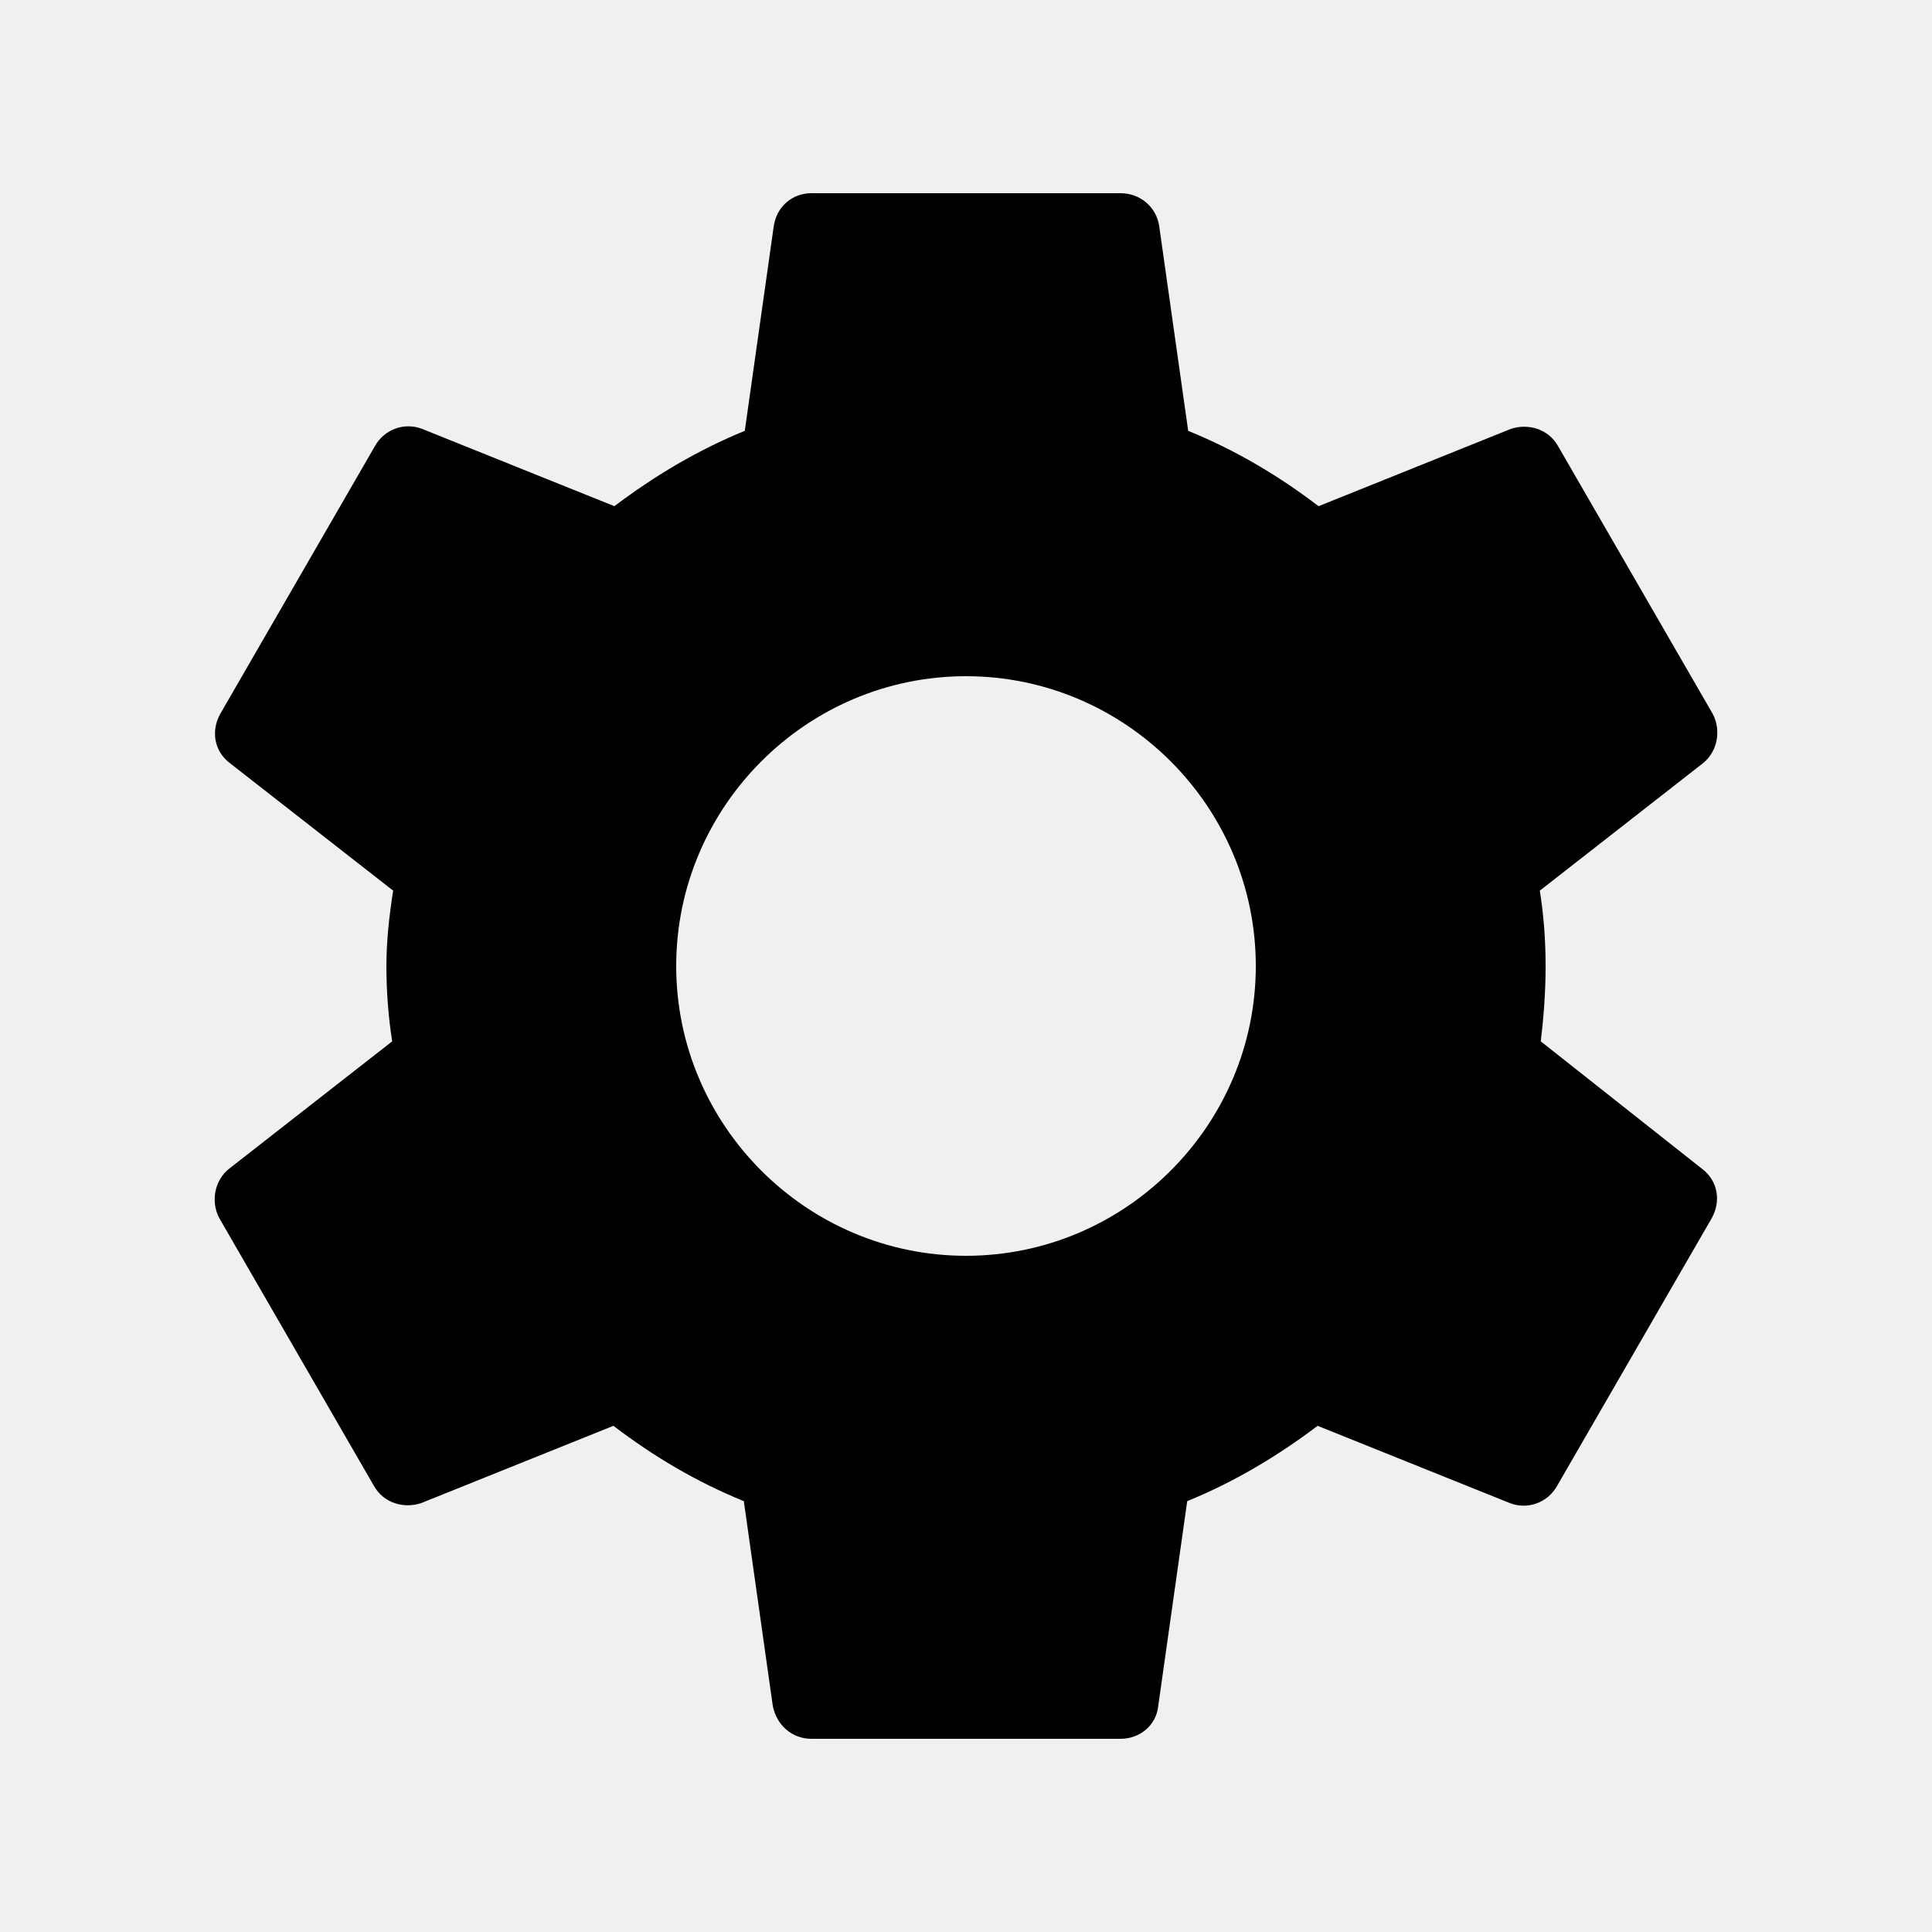
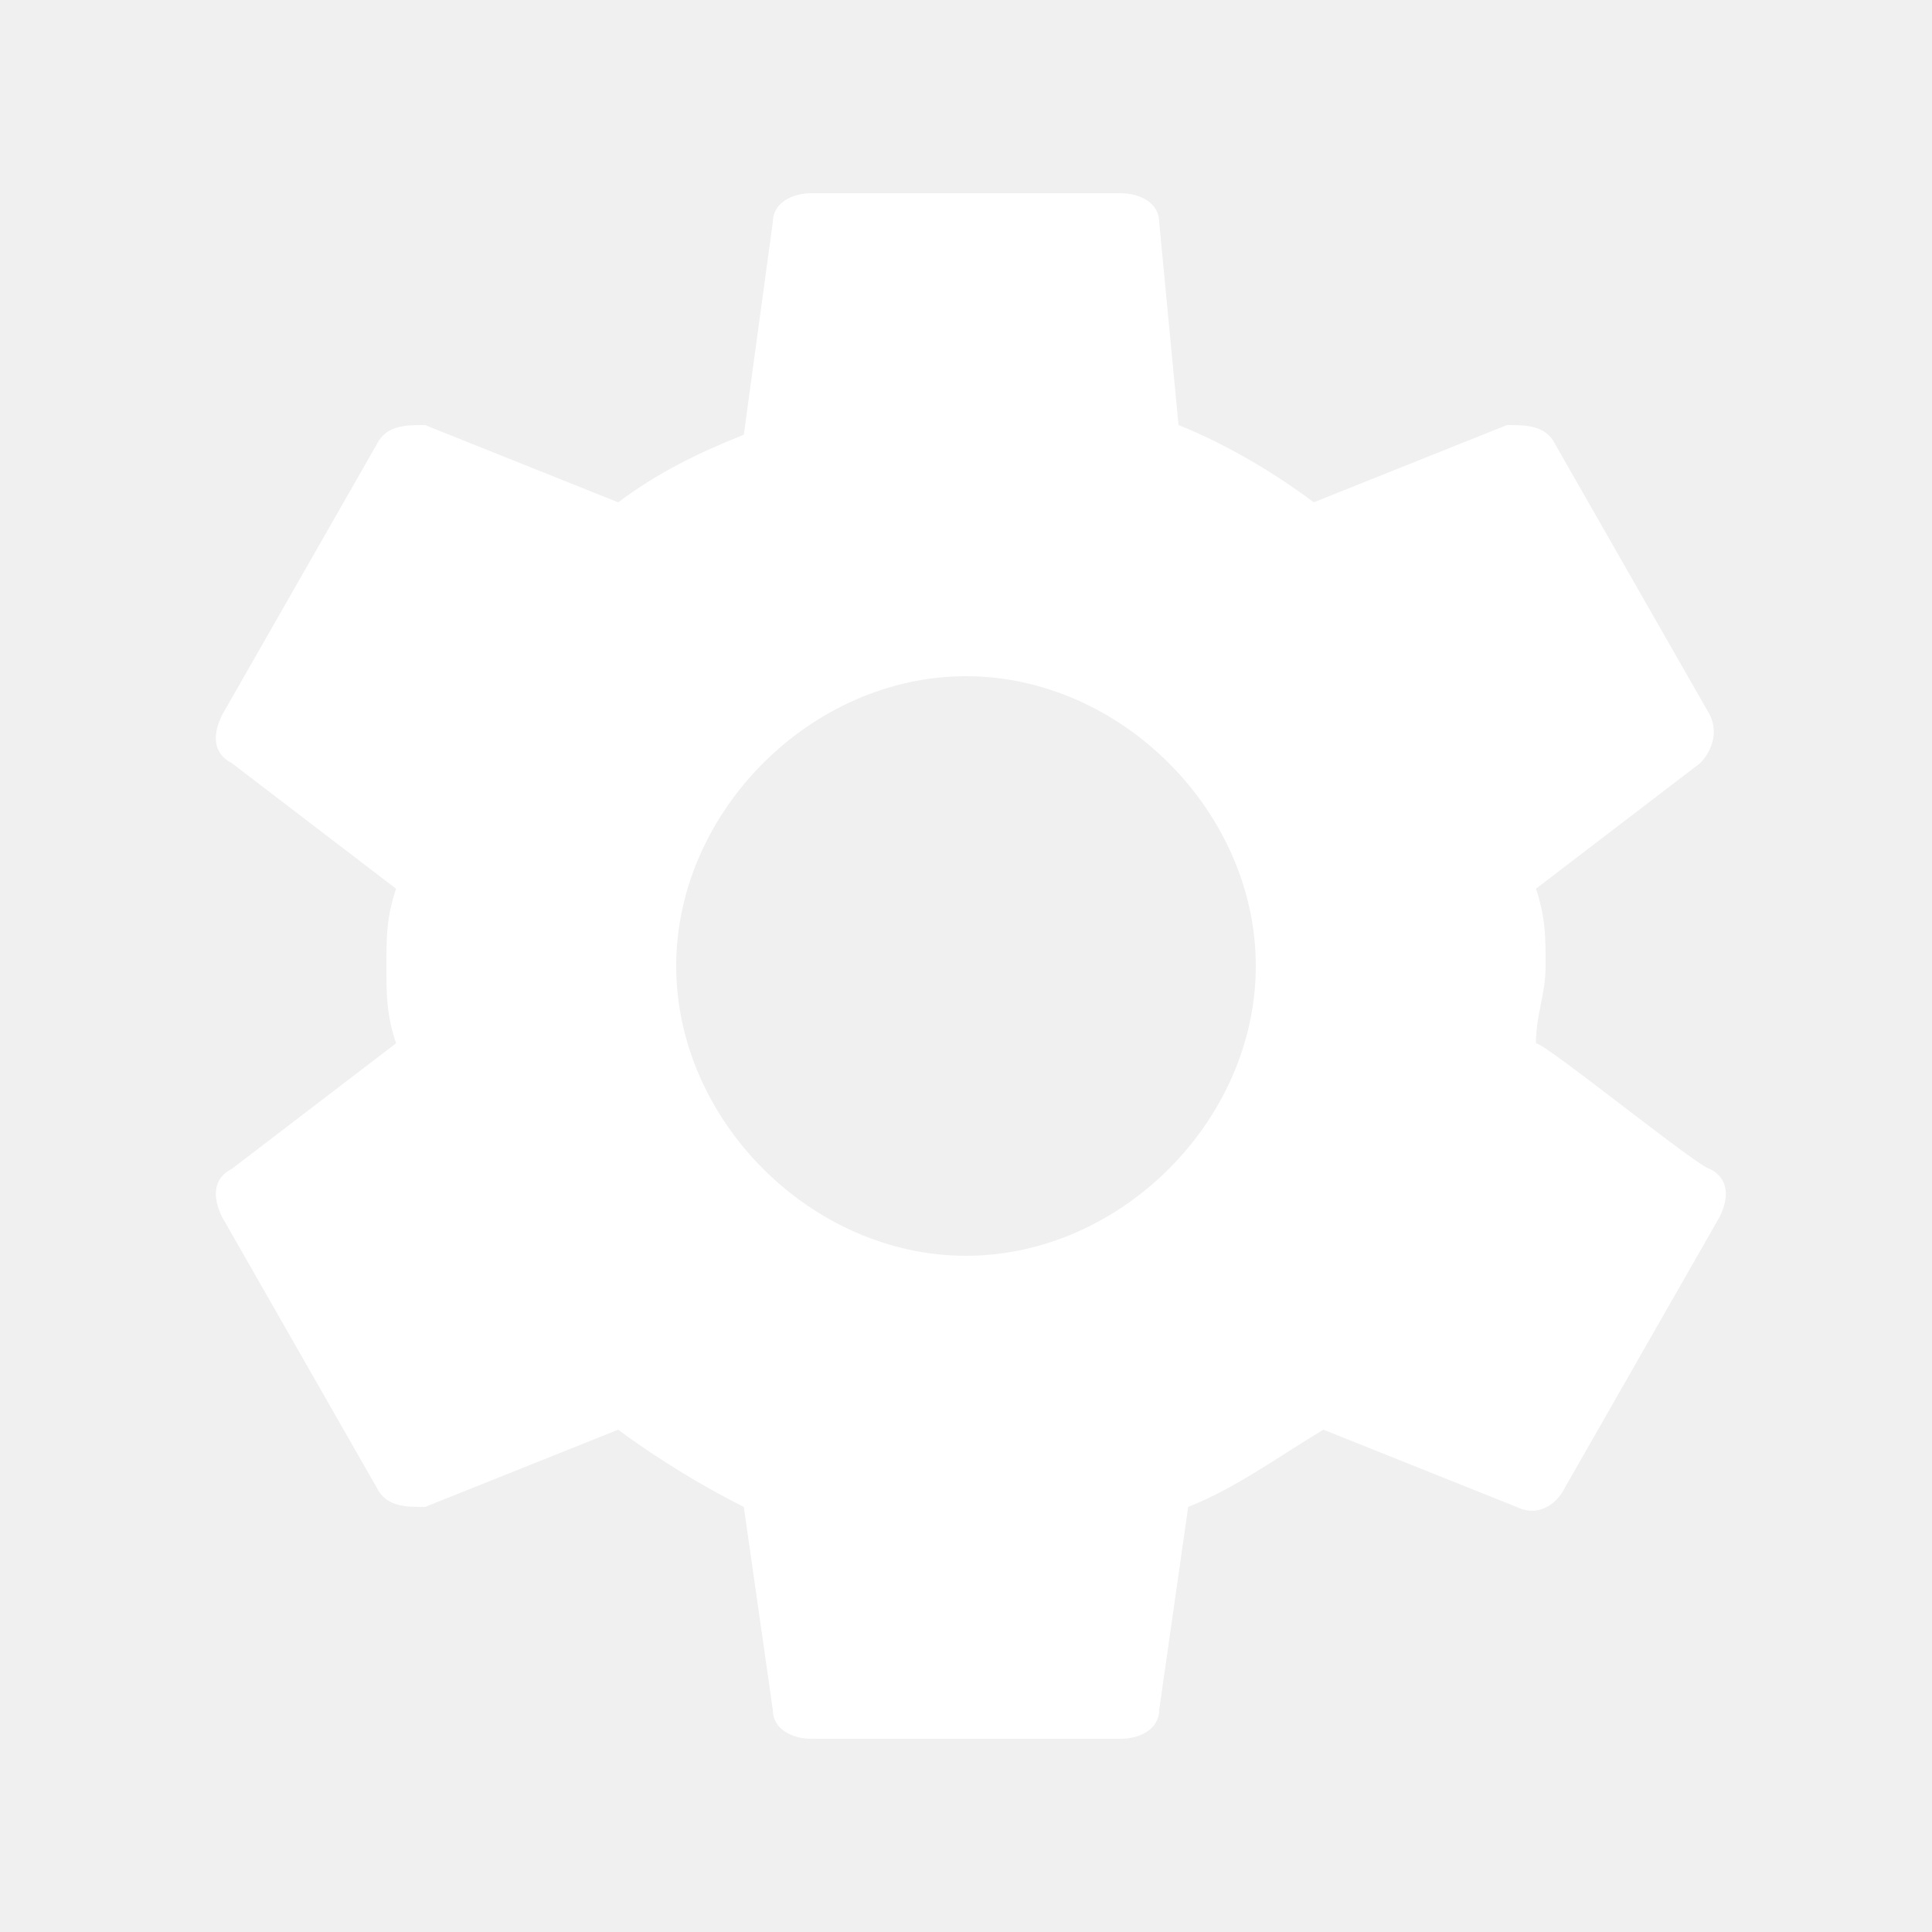
- <svg xmlns="http://www.w3.org/2000/svg" width="20" height="20" viewBox="0 0 20 20">
-   <path fill="none" d="M0 0h20v20H0V0z" />
-   <path d="M15.95 10.78c.03-.25.05-.51.05-.78s-.02-.53-.06-.78l1.69-1.32c.15-.12.19-.34.1-.51l-1.6-2.77c-.1-.18-.31-.24-.49-.18l-1.99.8c-.42-.32-.86-.58-1.35-.78L12 2.34c-.03-.2-.2-.34-.4-.34H8.4c-.2 0-.36.14-.39.34l-.3 2.12c-.49.2-.94.47-1.35.78l-1.99-.8c-.18-.07-.39 0-.49.18l-1.6 2.77c-.1.18-.06.39.1.51l1.69 1.32c-.04.25-.07.52-.07.78s.02.53.06.78L2.37 12.1c-.15.12-.19.34-.1.51l1.6 2.77c.1.18.31.24.49.18l1.99-.8c.42.32.86.58 1.35.78l.3 2.12c.04.2.2.34.4.34h3.2c.2 0 .37-.14.39-.34l.3-2.12c.49-.2.94-.47 1.35-.78l1.99.8c.18.07.39 0 .49-.18l1.6-2.77c.1-.18.06-.39-.1-.51l-1.67-1.32zM10 13c-1.65 0-3-1.35-3-3s1.35-3 3-3 3 1.35 3 3-1.35 3-3 3z" />
+ <svg xmlns="http://www.w3.org/2000/svg" version="1.1" id="Capa_1" x="0px" y="0px" viewBox="0 0 20 20" style="enable-background:new 0 0 20 20;" xml:space="preserve">
+   <style type="text/css">
+ 	.st0{fill:none;}
+ 	.st1{fill:#FFFFFF;}
+ </style>
+   <path class="st0" d="M0,0h20v20H0V0z" />
+   <path class="st1" d="M15.9,10.8c0-0.3,0.1-0.5,0.1-0.8s0-0.5-0.1-0.8l1.7-1.3c0.1-0.1,0.2-0.3,0.1-0.5l-1.6-2.8  c-0.1-0.2-0.3-0.2-0.5-0.2l-2,0.8c-0.4-0.3-0.9-0.6-1.4-0.8L12,2.3C12,2.1,11.8,2,11.6,2H8.4C8.2,2,8,2.1,8,2.3L7.7,4.5  C7.2,4.7,6.8,4.9,6.4,5.2l-2-0.8C4.2,4.4,4,4.4,3.9,4.6L2.3,7.4C2.2,7.6,2.2,7.8,2.4,7.9l1.7,1.3C4,9.5,4,9.7,4,10s0,0.5,0.1,0.8  l-1.7,1.3c-0.2,0.1-0.2,0.3-0.1,0.5l1.6,2.8c0.1,0.2,0.3,0.2,0.5,0.2l2-0.8c0.4,0.3,0.9,0.6,1.3,0.8L8,17.7C8,17.9,8.2,18,8.4,18  h3.2c0.2,0,0.4-0.1,0.4-0.3l0.3-2.1c0.5-0.2,0.9-0.5,1.4-0.8l2,0.8c0.2,0.1,0.4,0,0.5-0.2l1.6-2.8c0.1-0.2,0.1-0.4-0.1-0.5  C17.6,12.1,16,10.8,15.9,10.8z M10,13c-1.6,0-3-1.4-3-3s1.4-3,3-3s3,1.4,3,3S11.6,13,10,13z" />
</svg>
